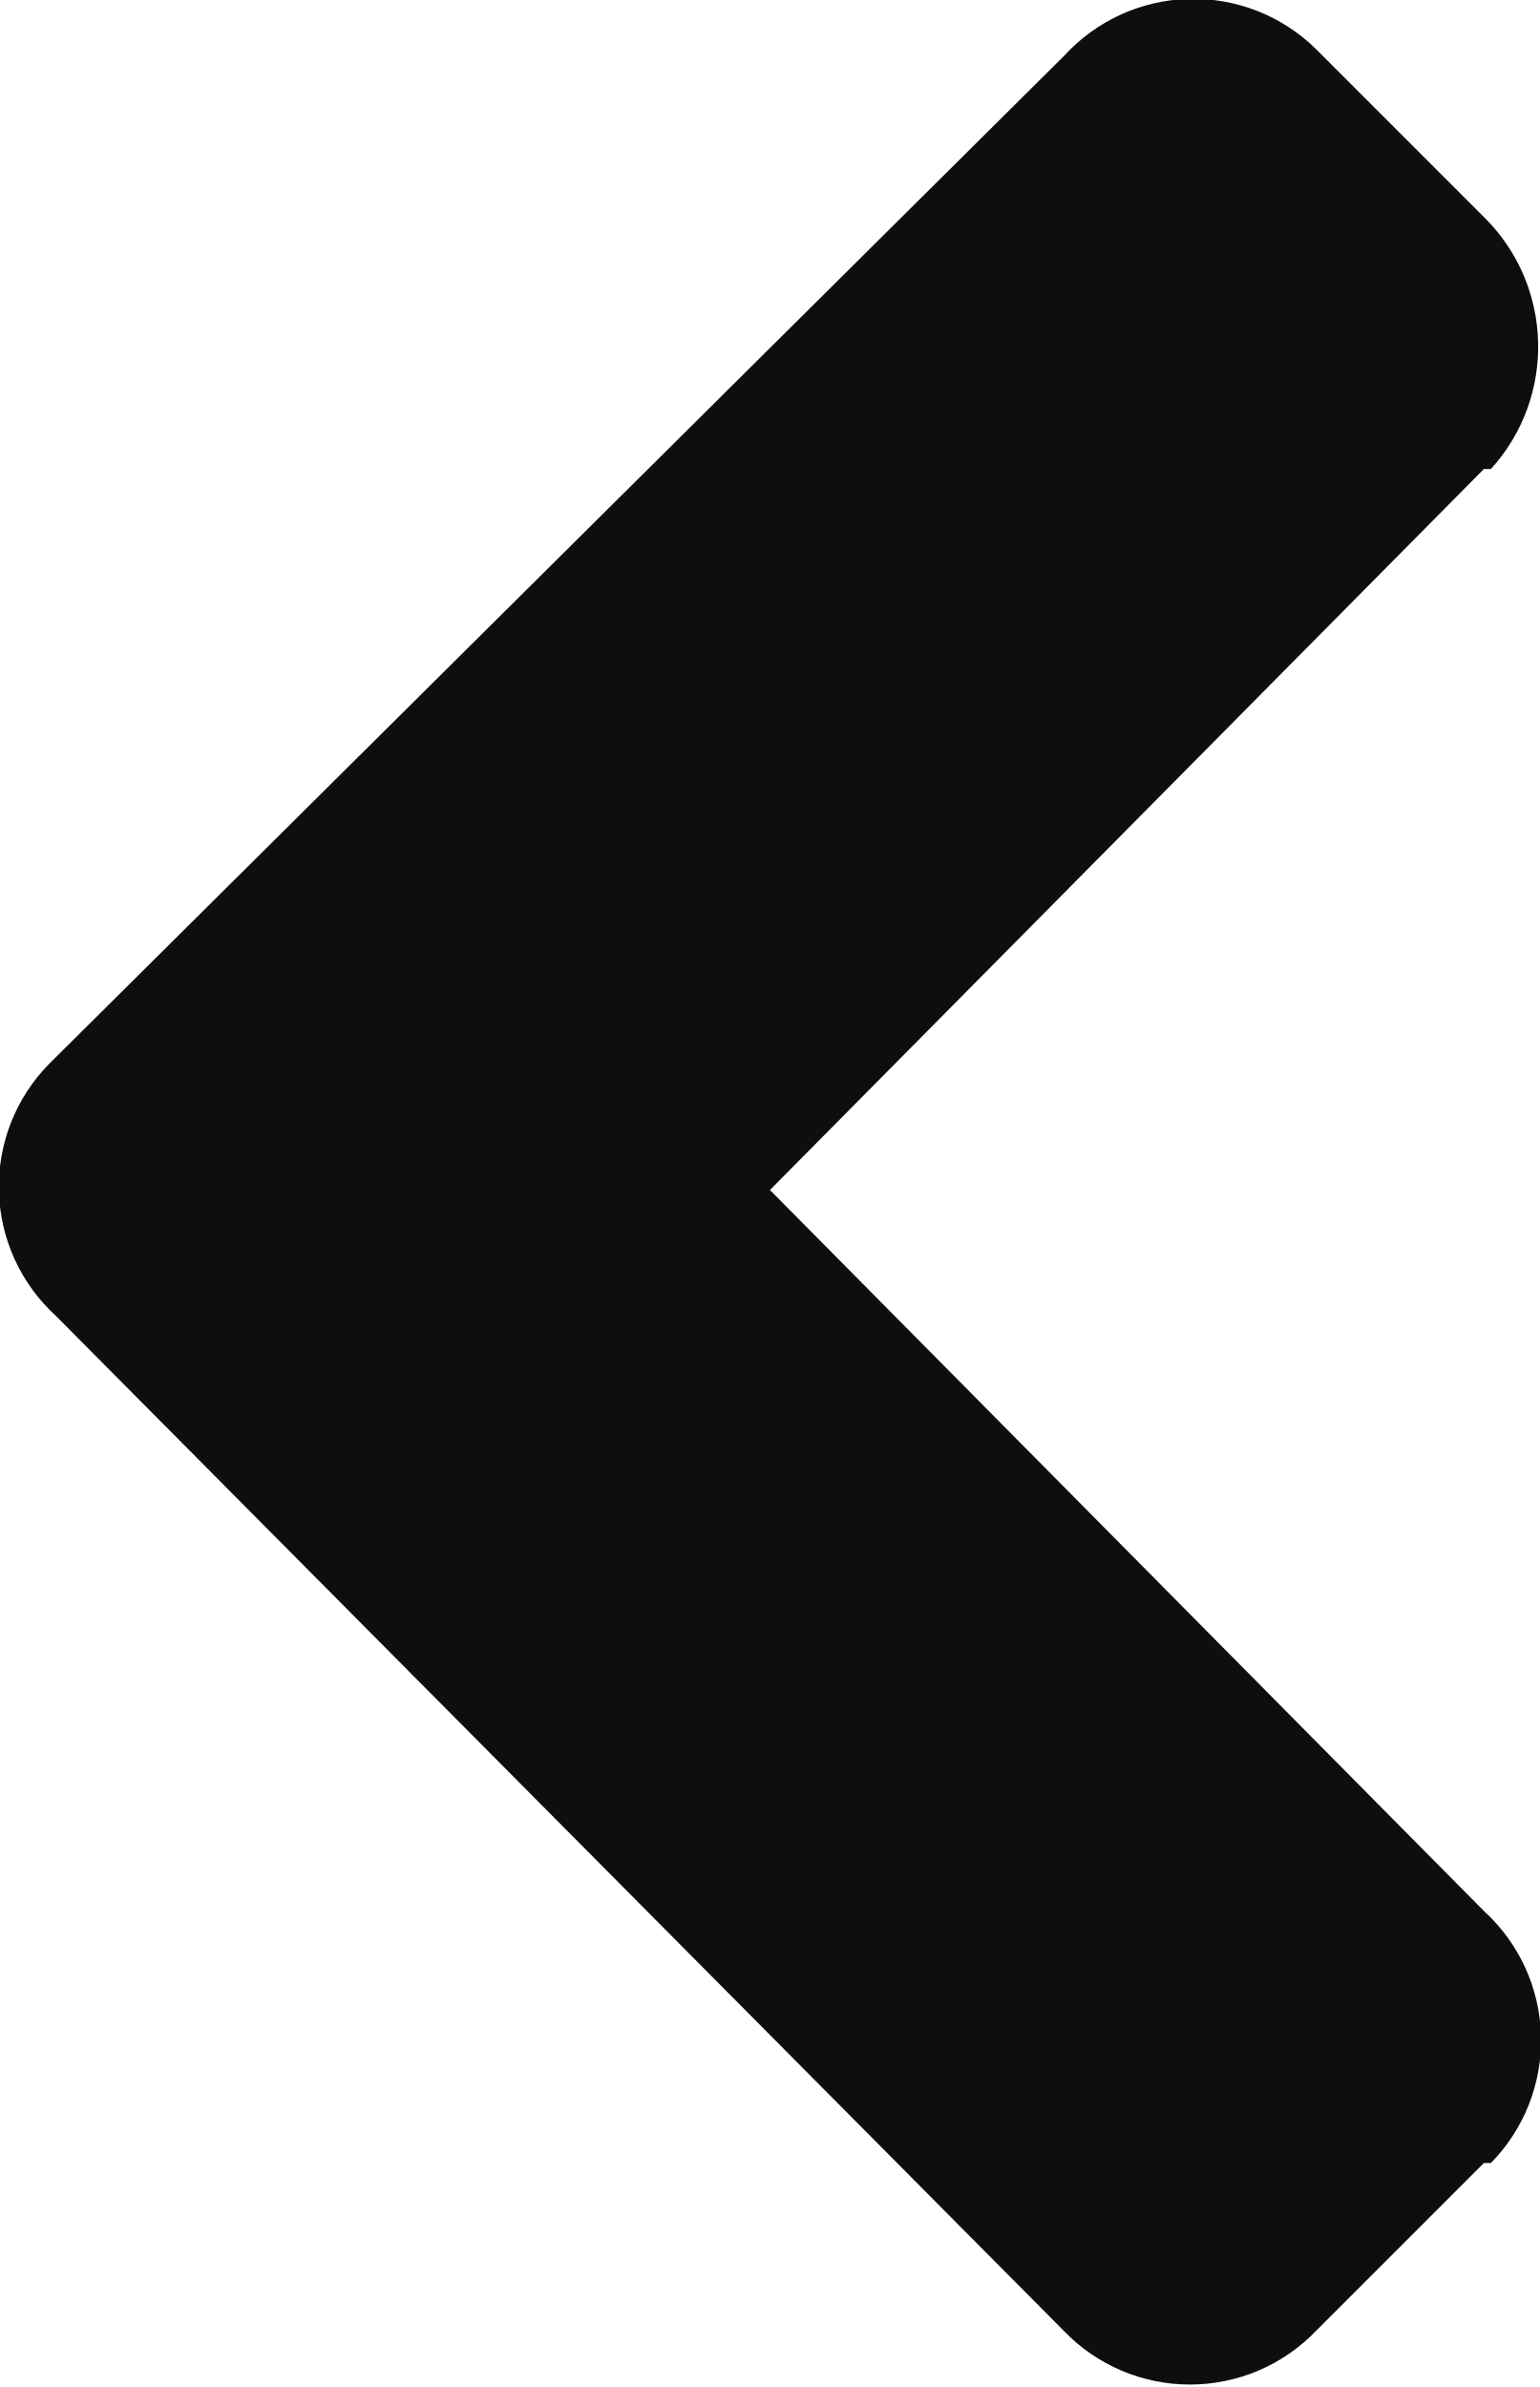
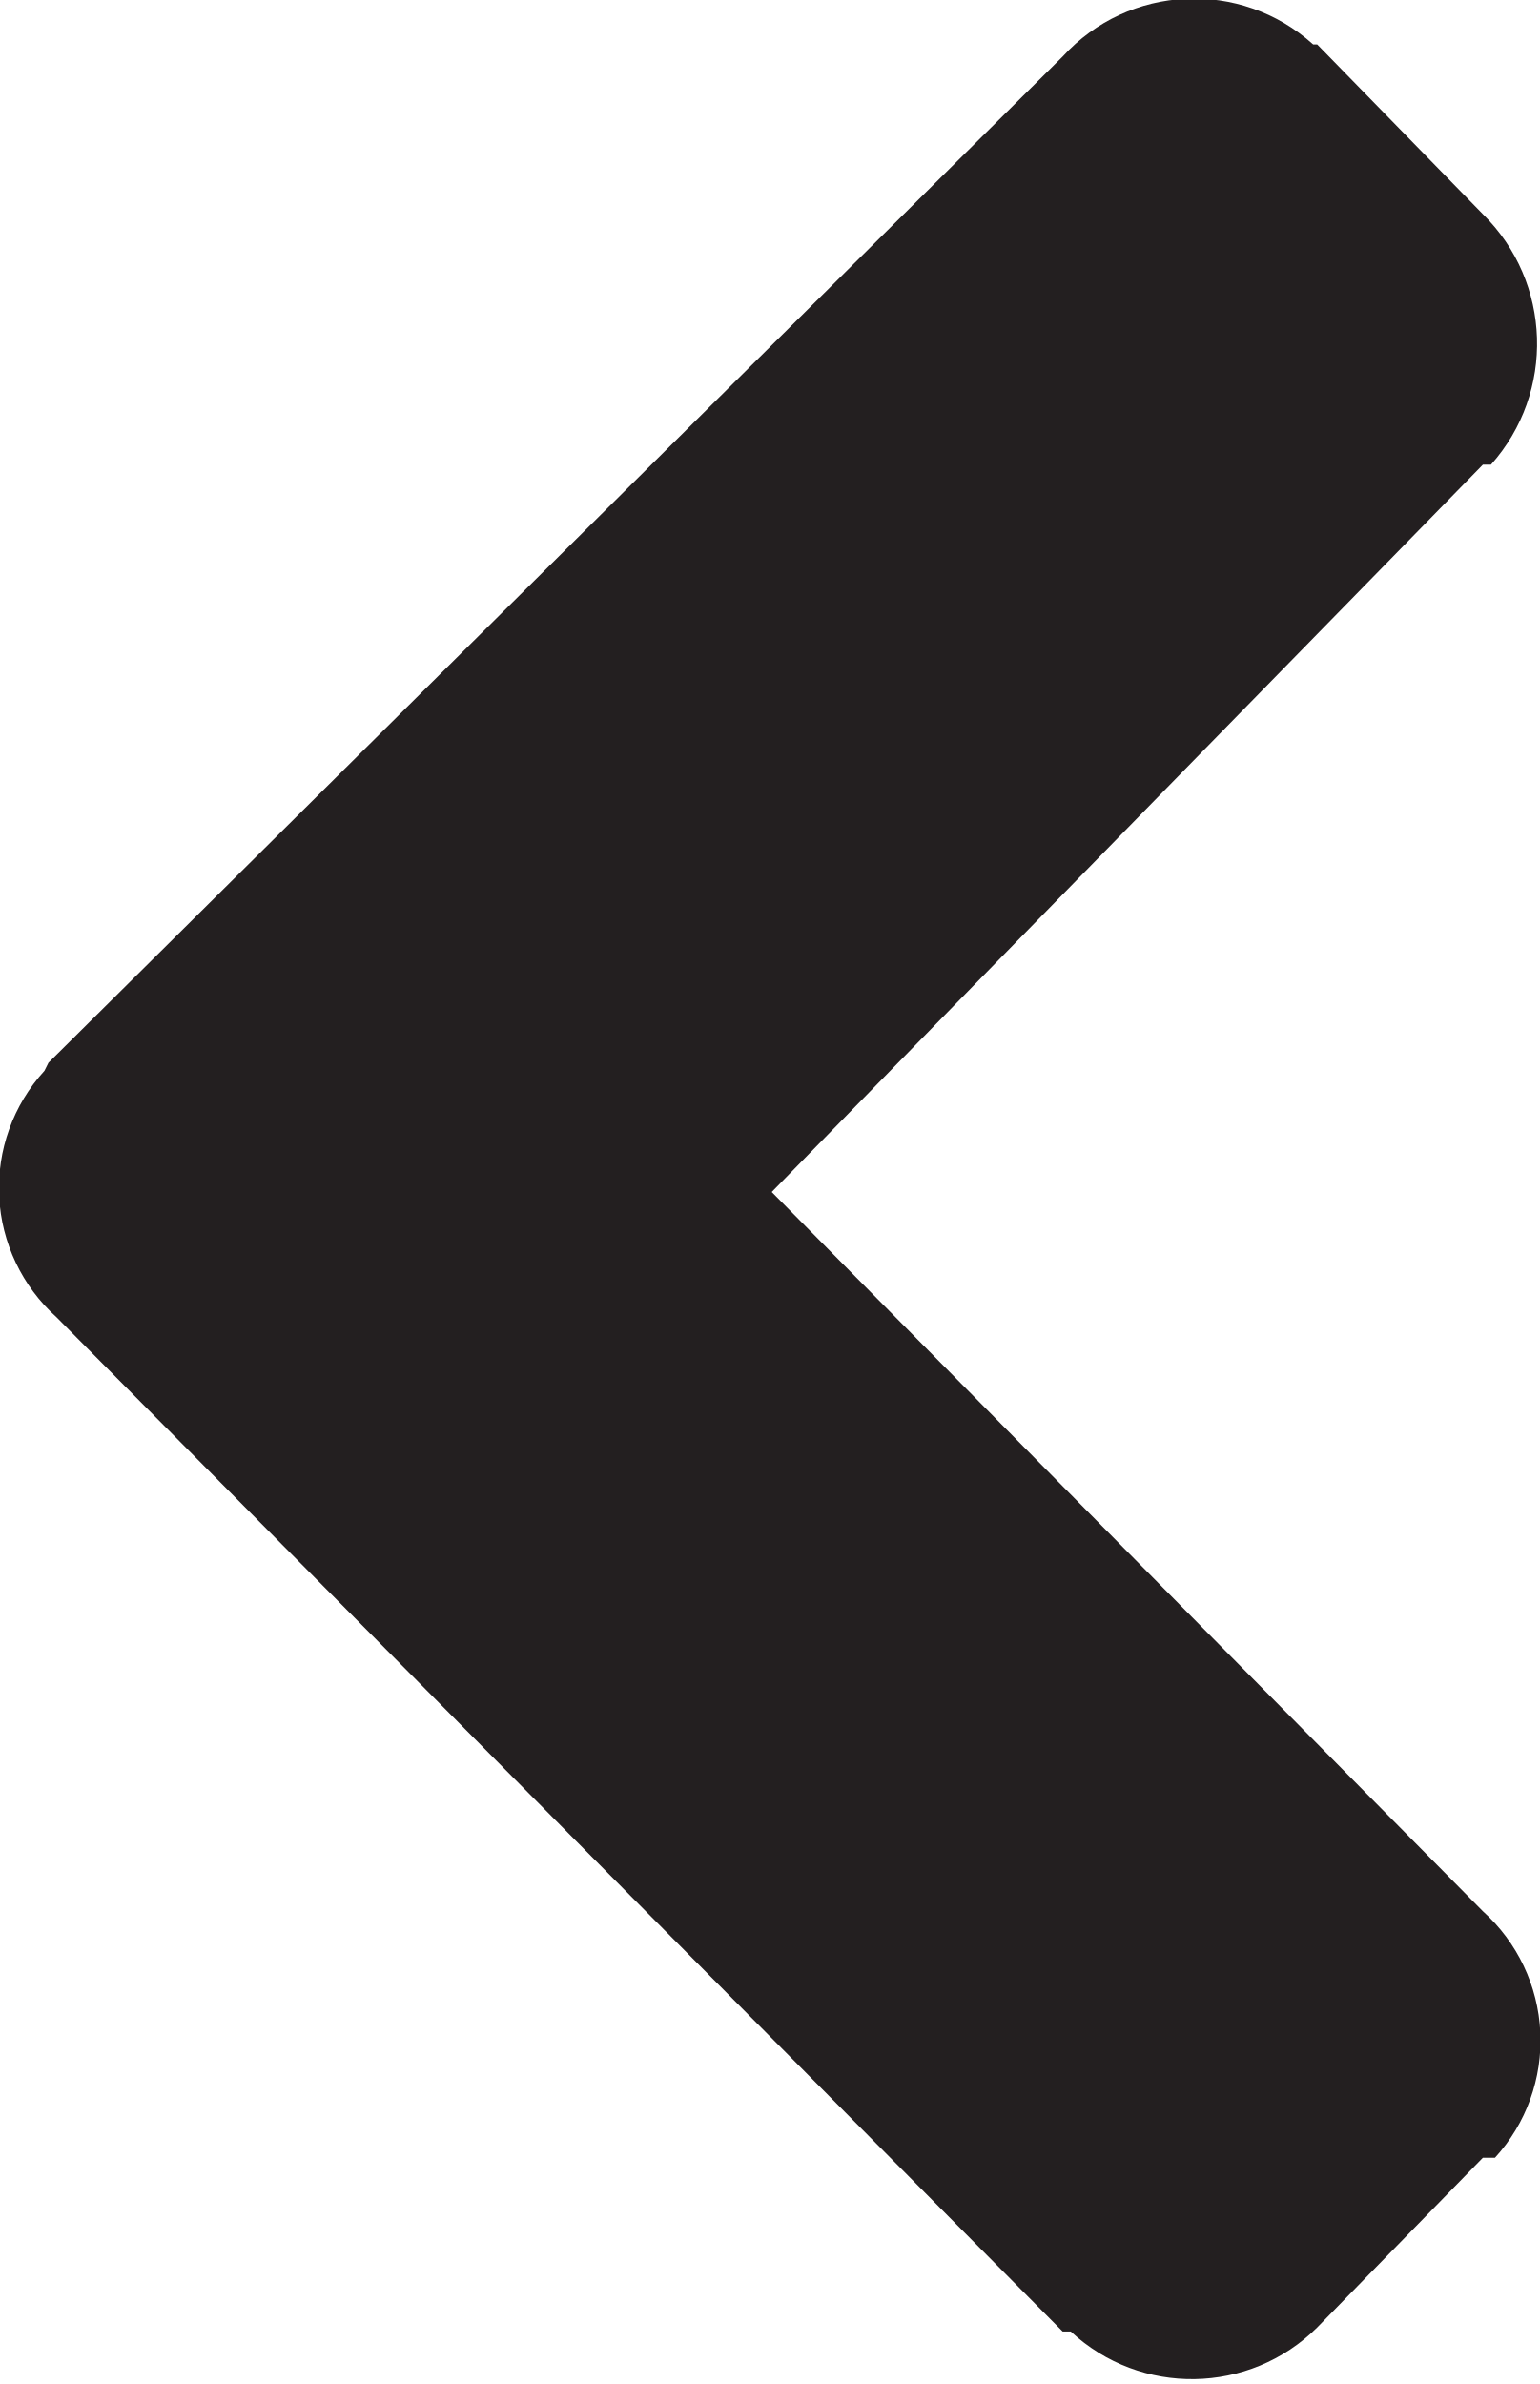
- <svg xmlns="http://www.w3.org/2000/svg" width="22" height="34.1" viewBox="0 0 22 34.1">
-   <path fill="#0e0e0e" d="M.7 15.2L15.2.8a2.5 2.5 0 0 1 3.6-.1l2.4 2.4a2.6 2.6 0 0 1 .1 3.6h-.1L11 17l10.2 10.3a2.5 2.5 0 0 1 .1 3.6h-.1l-2.4 2.4a2.5 2.5 0 0 1-3.6 0L.8 18.8a2.5 2.5 0 0 1-.1-3.6z" />
+ <svg xmlns="http://www.w3.org/2000/svg" width="38.1" height="59" viewBox="0 0 38.1 59">
+   <path fill="#231f20" d="M1.2 26.3L26.3 1.4a4.4 4.4 0 0 1 6.2-.3h.1l4.1 4.2a4.5 4.5 0 0 1 .2 6.2h-.2l-17.6 18 17.6 17.8a4.3 4.3 0 0 1 .3 6.1h-.3l-4.1 4.2a4.4 4.4 0 0 1-6.1.1h-.2L1.4 32.6a4.3 4.3 0 0 1-.3-6.1z" />
</svg>
